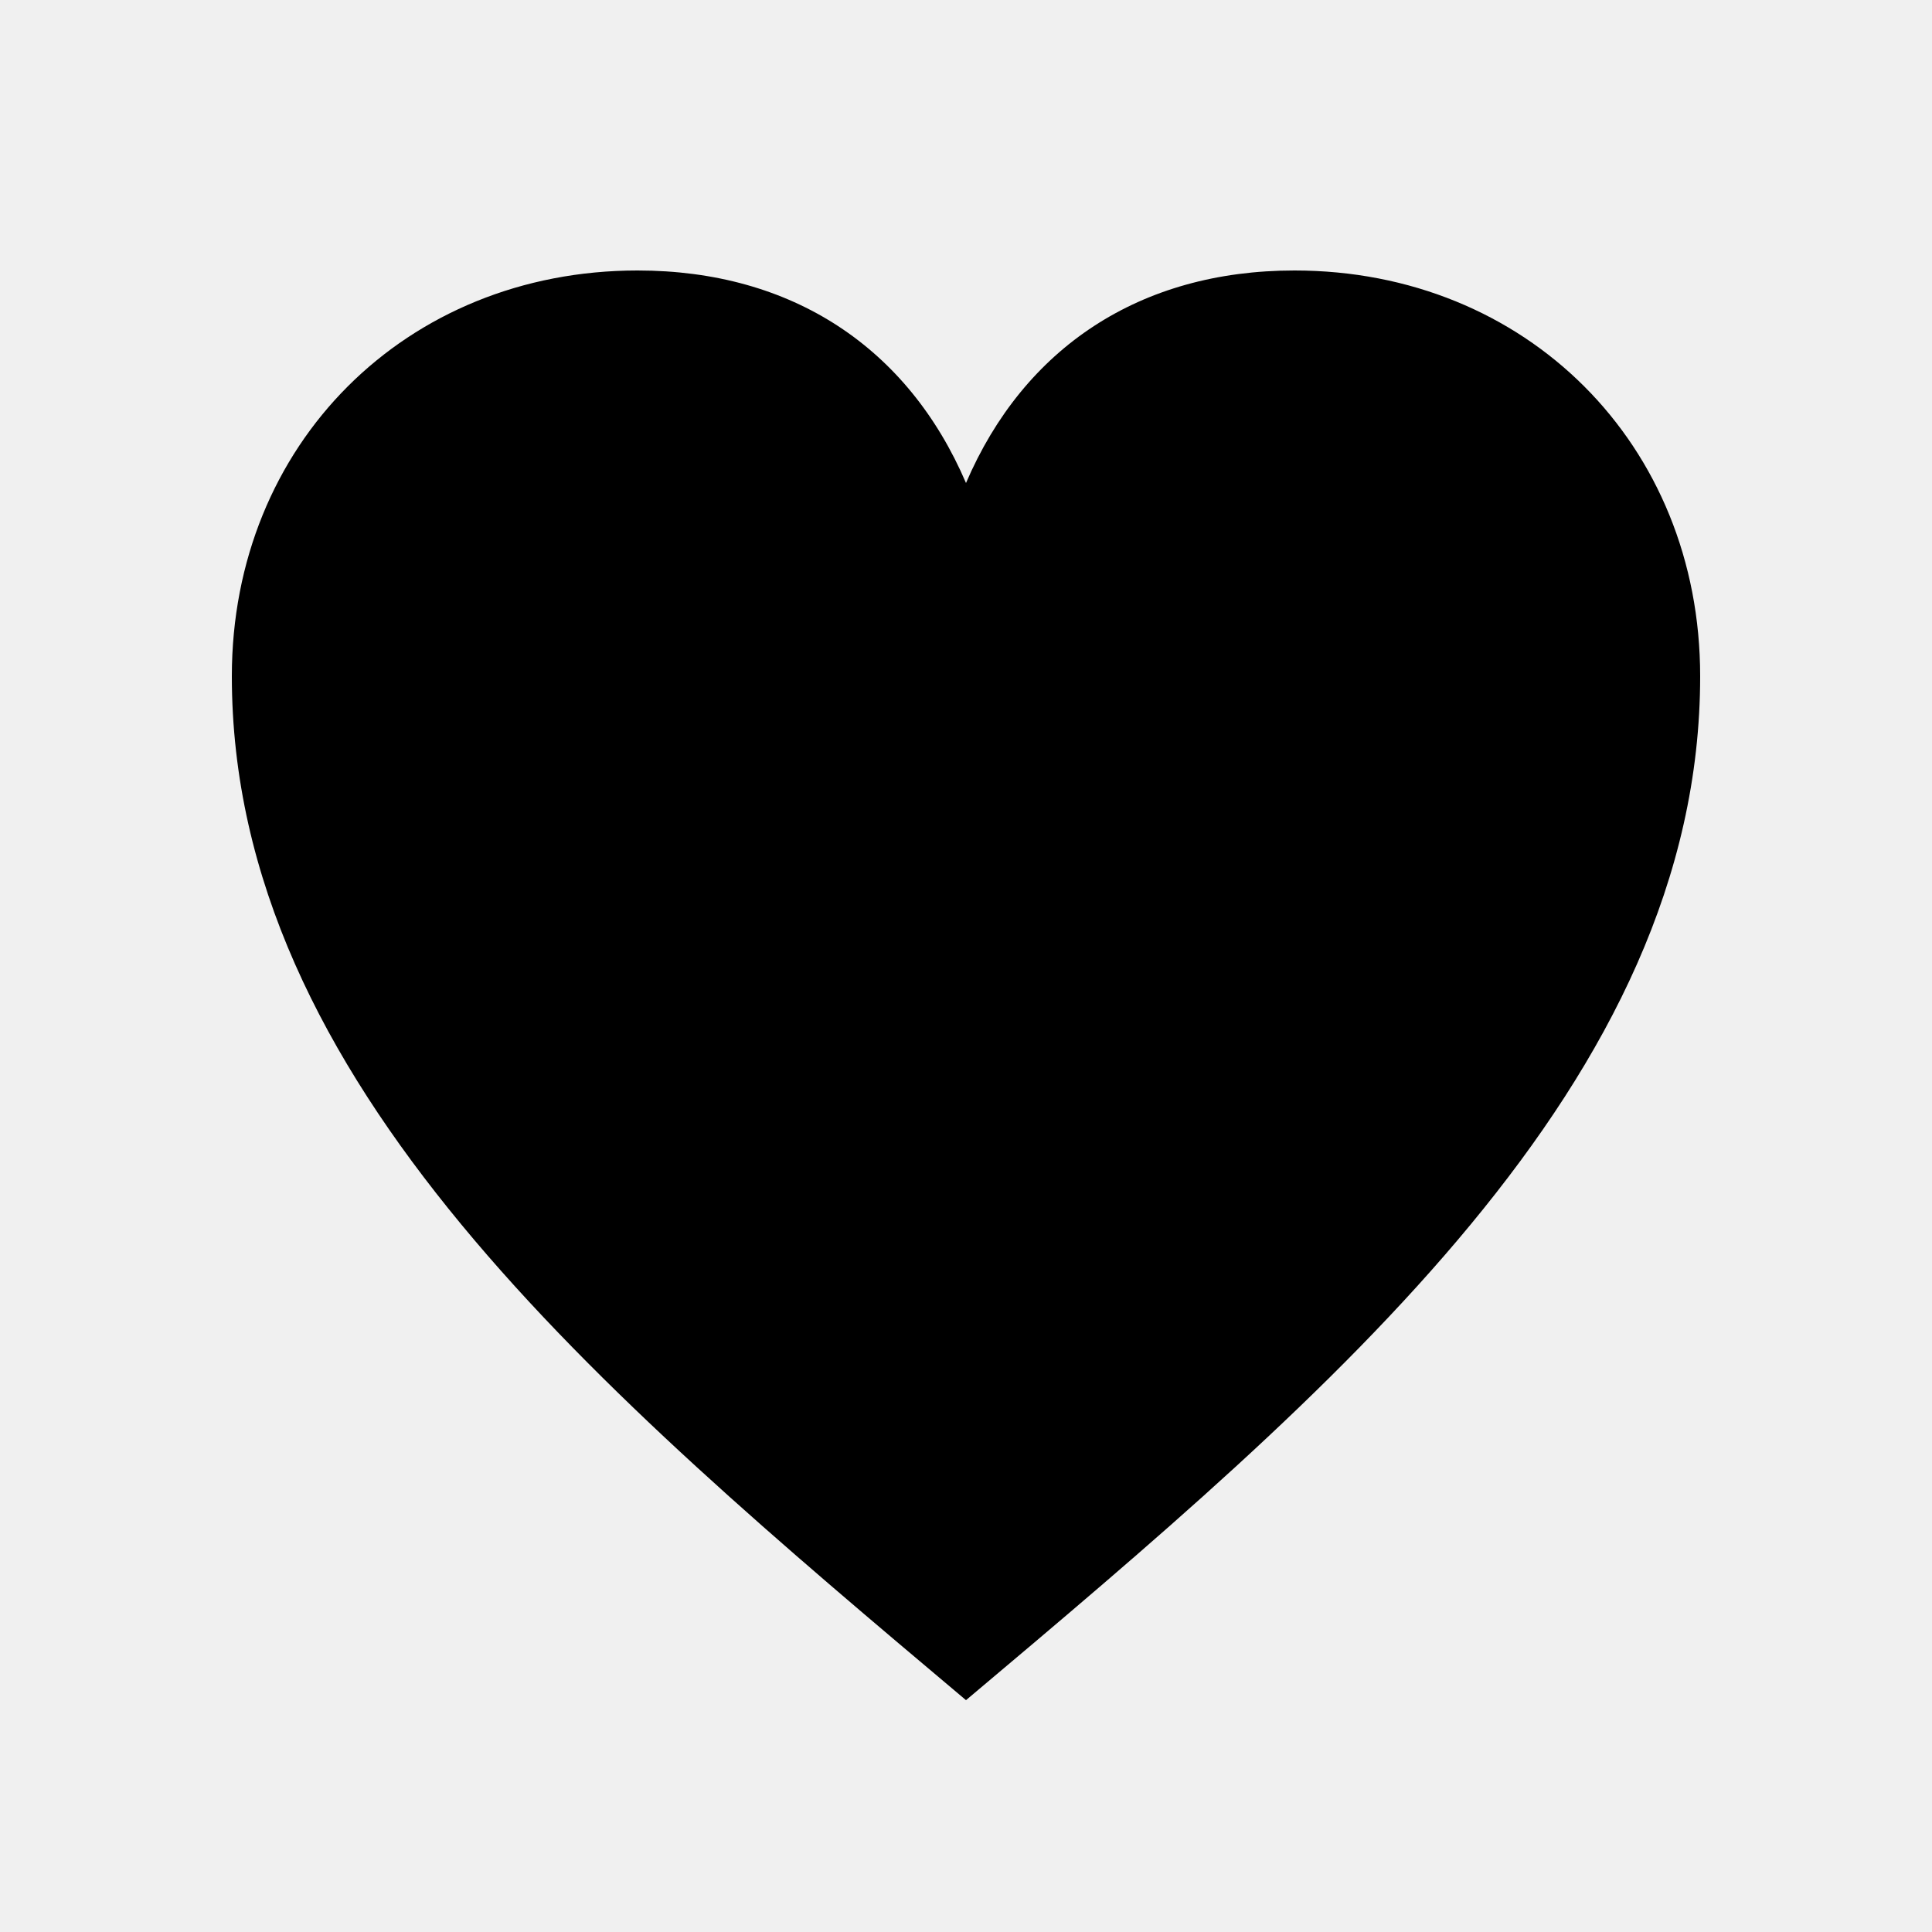
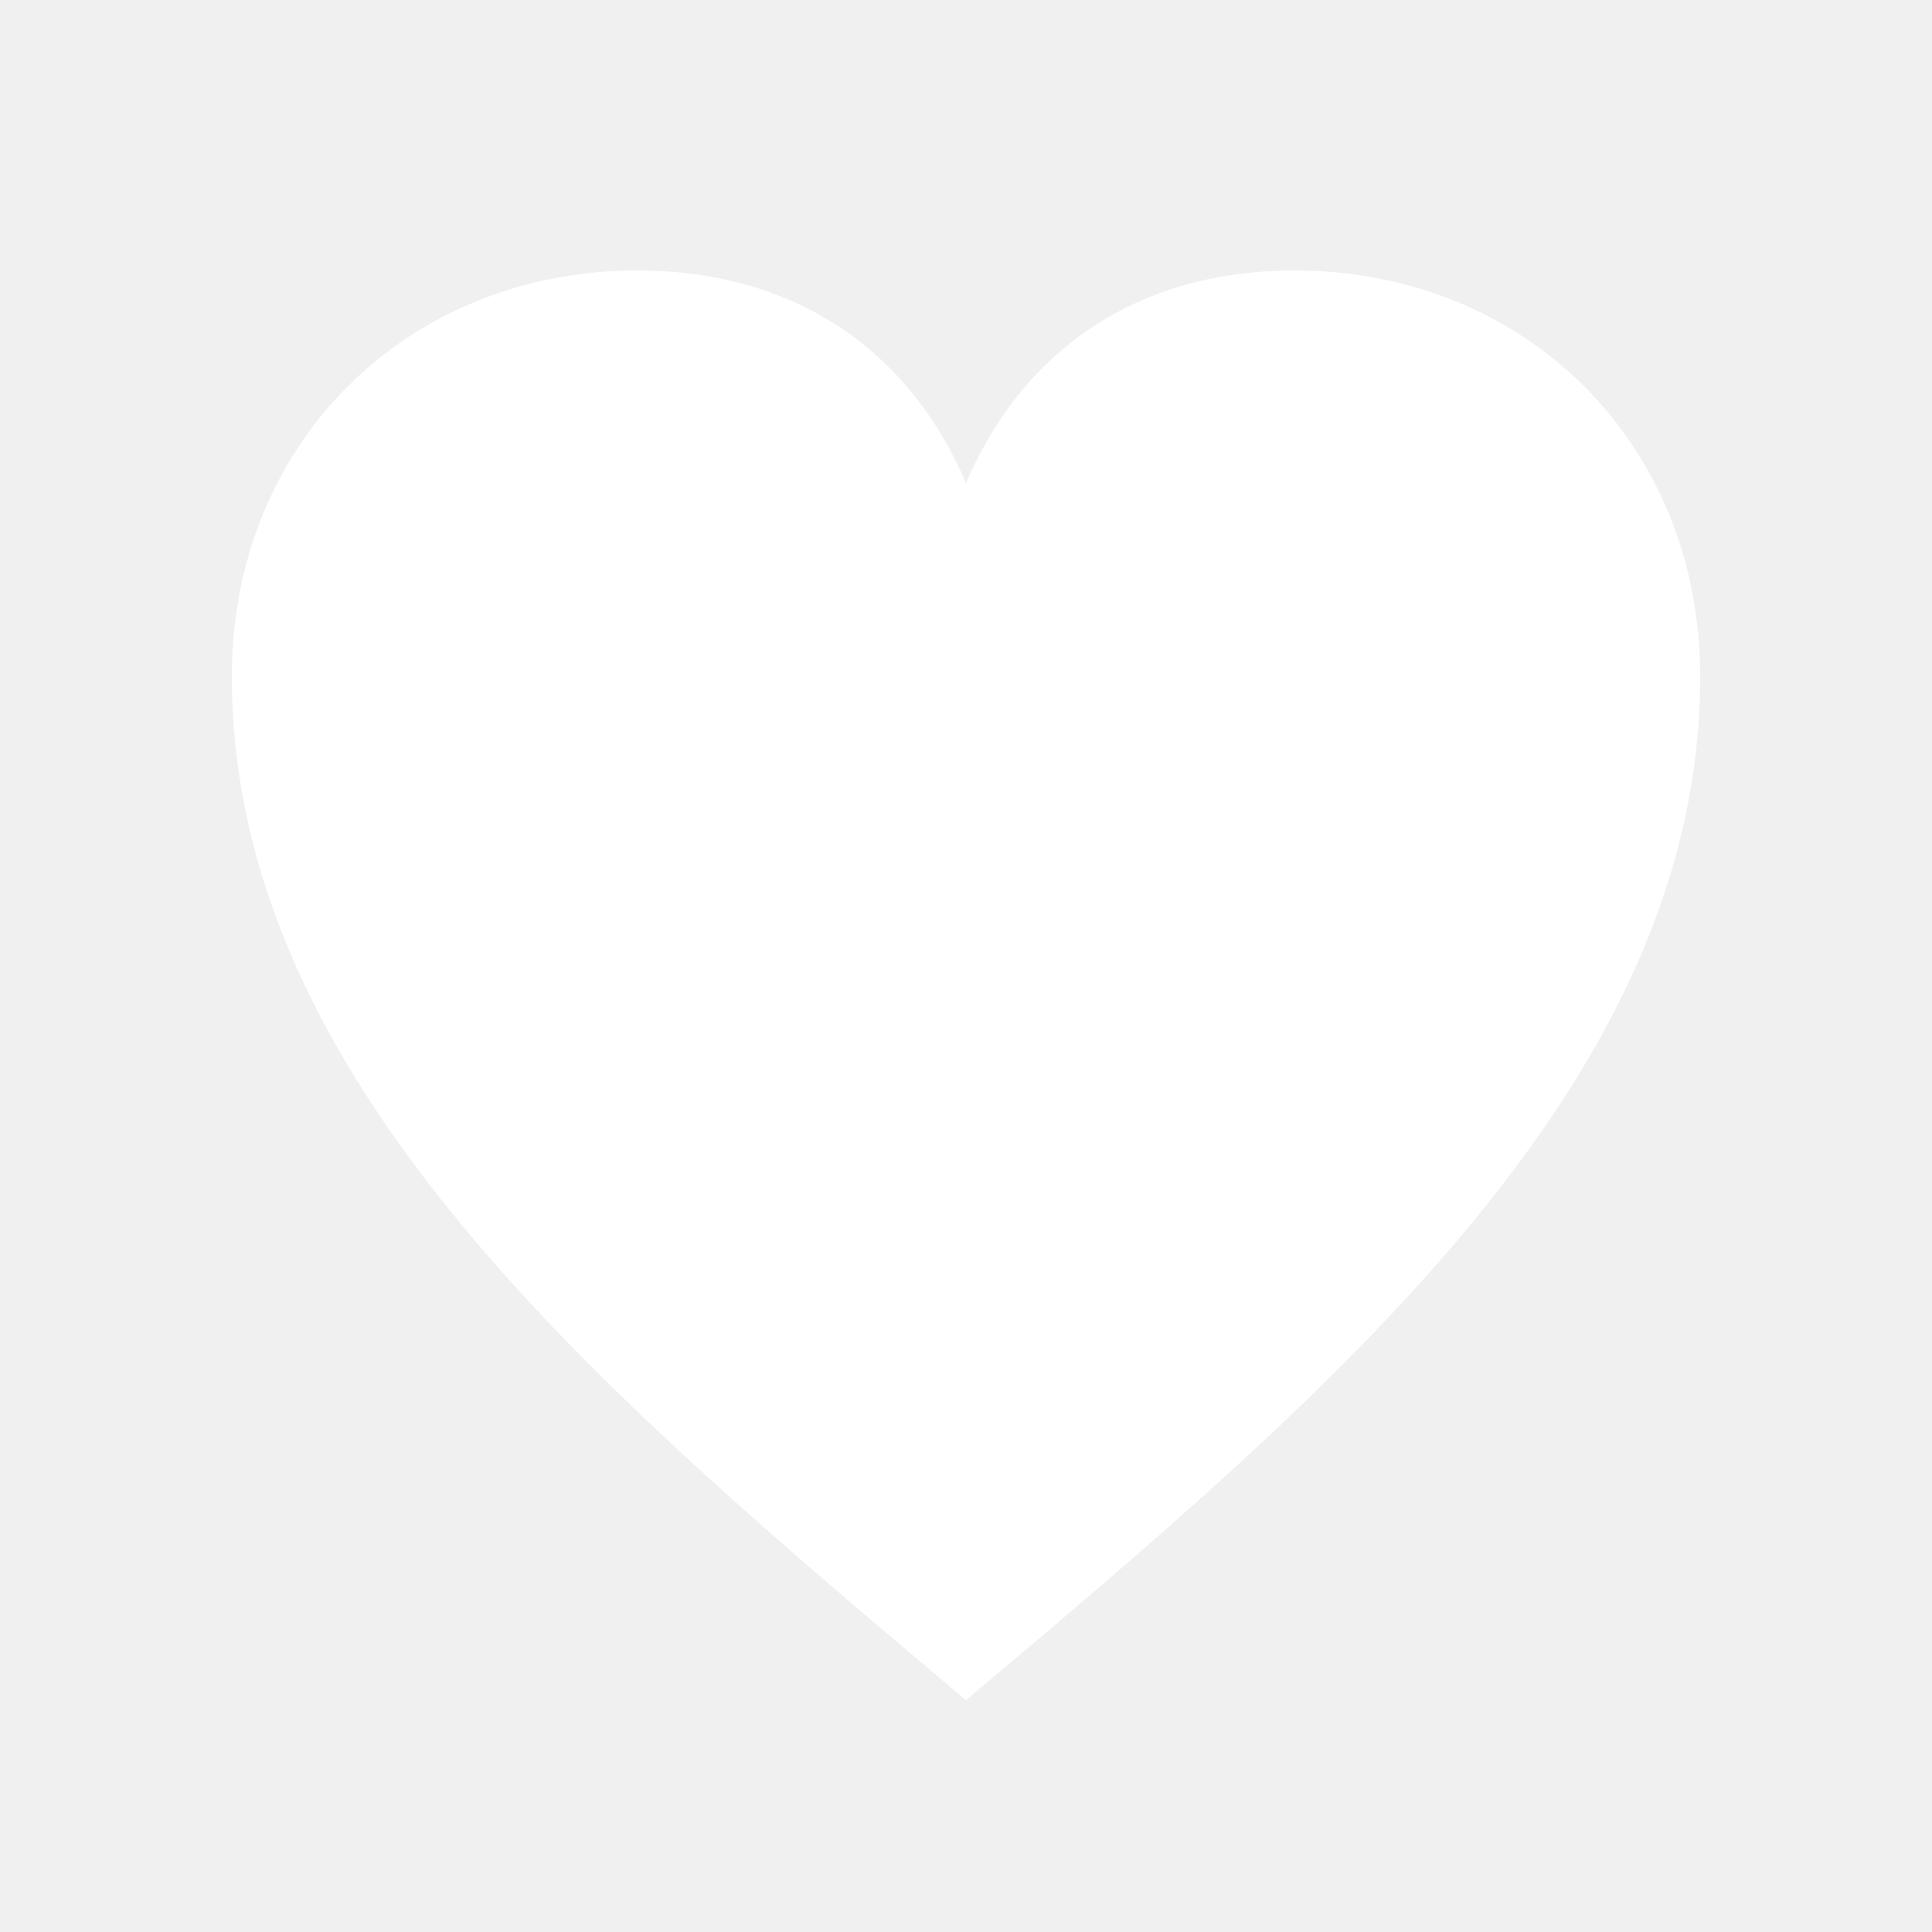
<svg xmlns="http://www.w3.org/2000/svg" viewBox="0 0 100 100" role="img" aria-label="Heart">
-   <path d="M50 88C31 72 12 56 12 35C12 23 21 14 33 14C41 14 47 18 50 25C53 18 59 14 67 14C79 14 88 23 88 35C88 56 69 72 50 88Z" fill="#000000" />
+   <path d="M50 88C31 72 12 56 12 35C12 23 21 14 33 14C41 14 47 18 50 25C53 18 59 14 67 14C79 14 88 23 88 35C88 56 69 72 50 88Z" fill="#ffffff" />
</svg>
